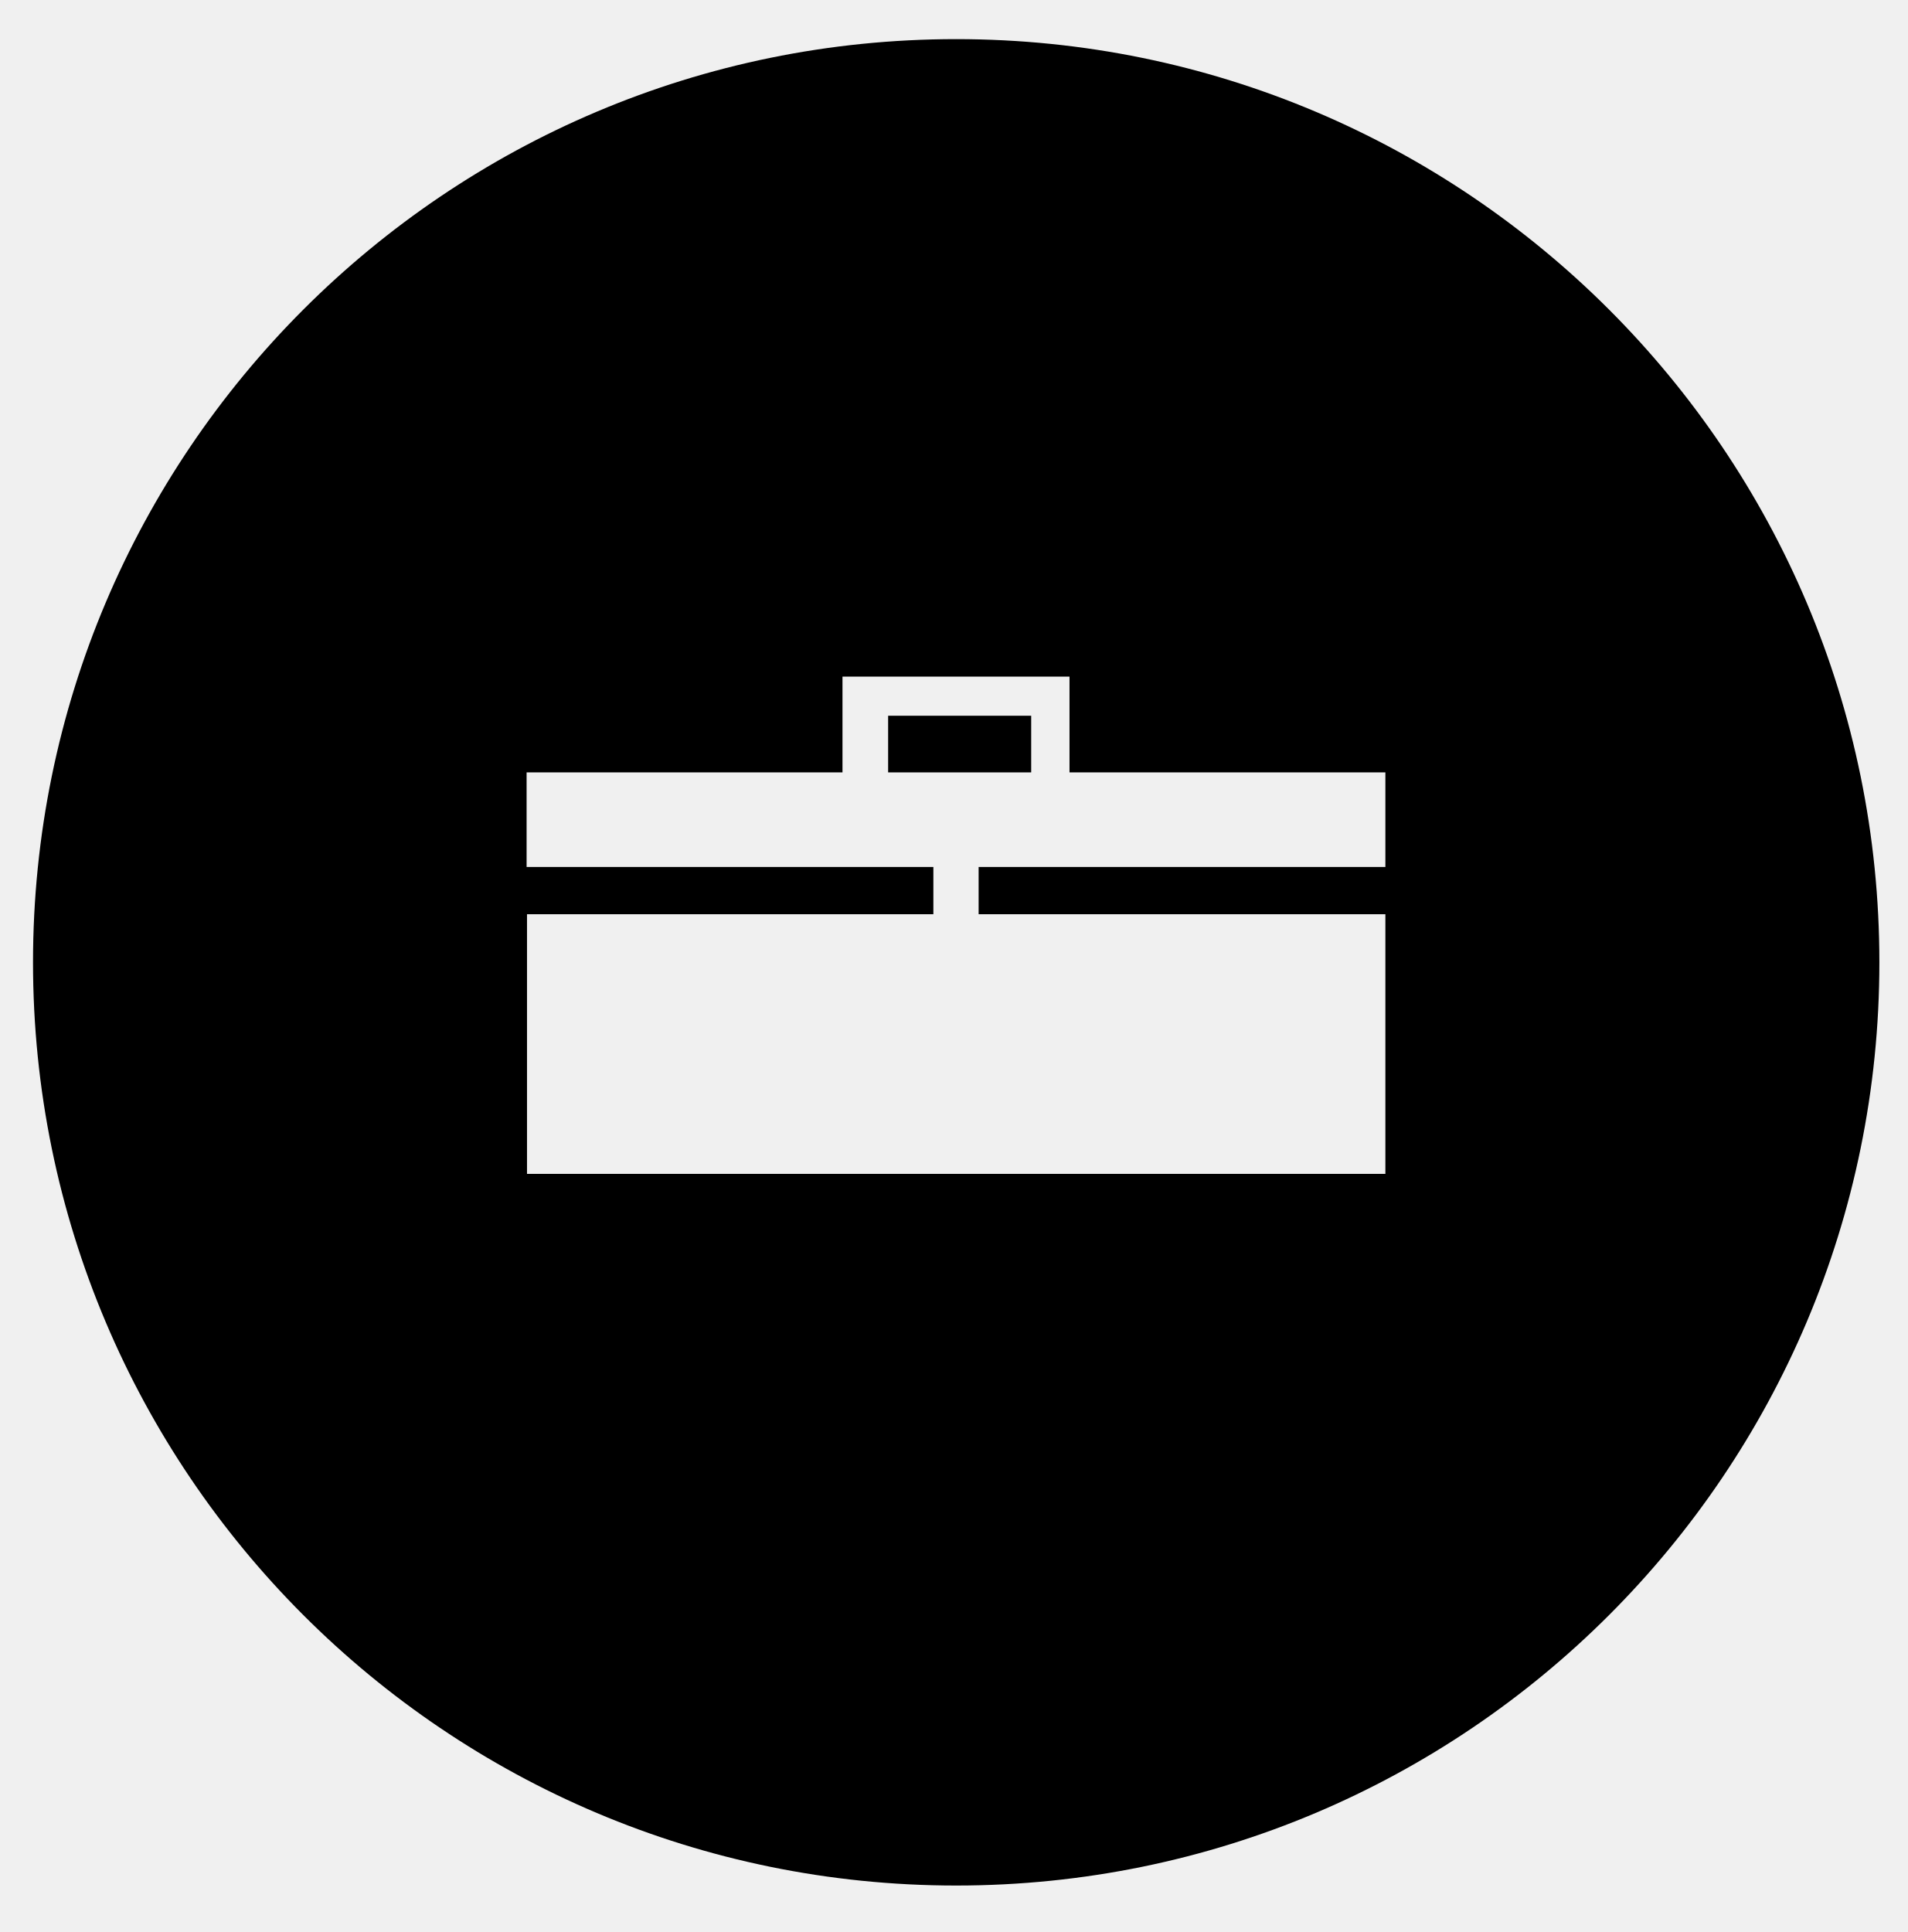
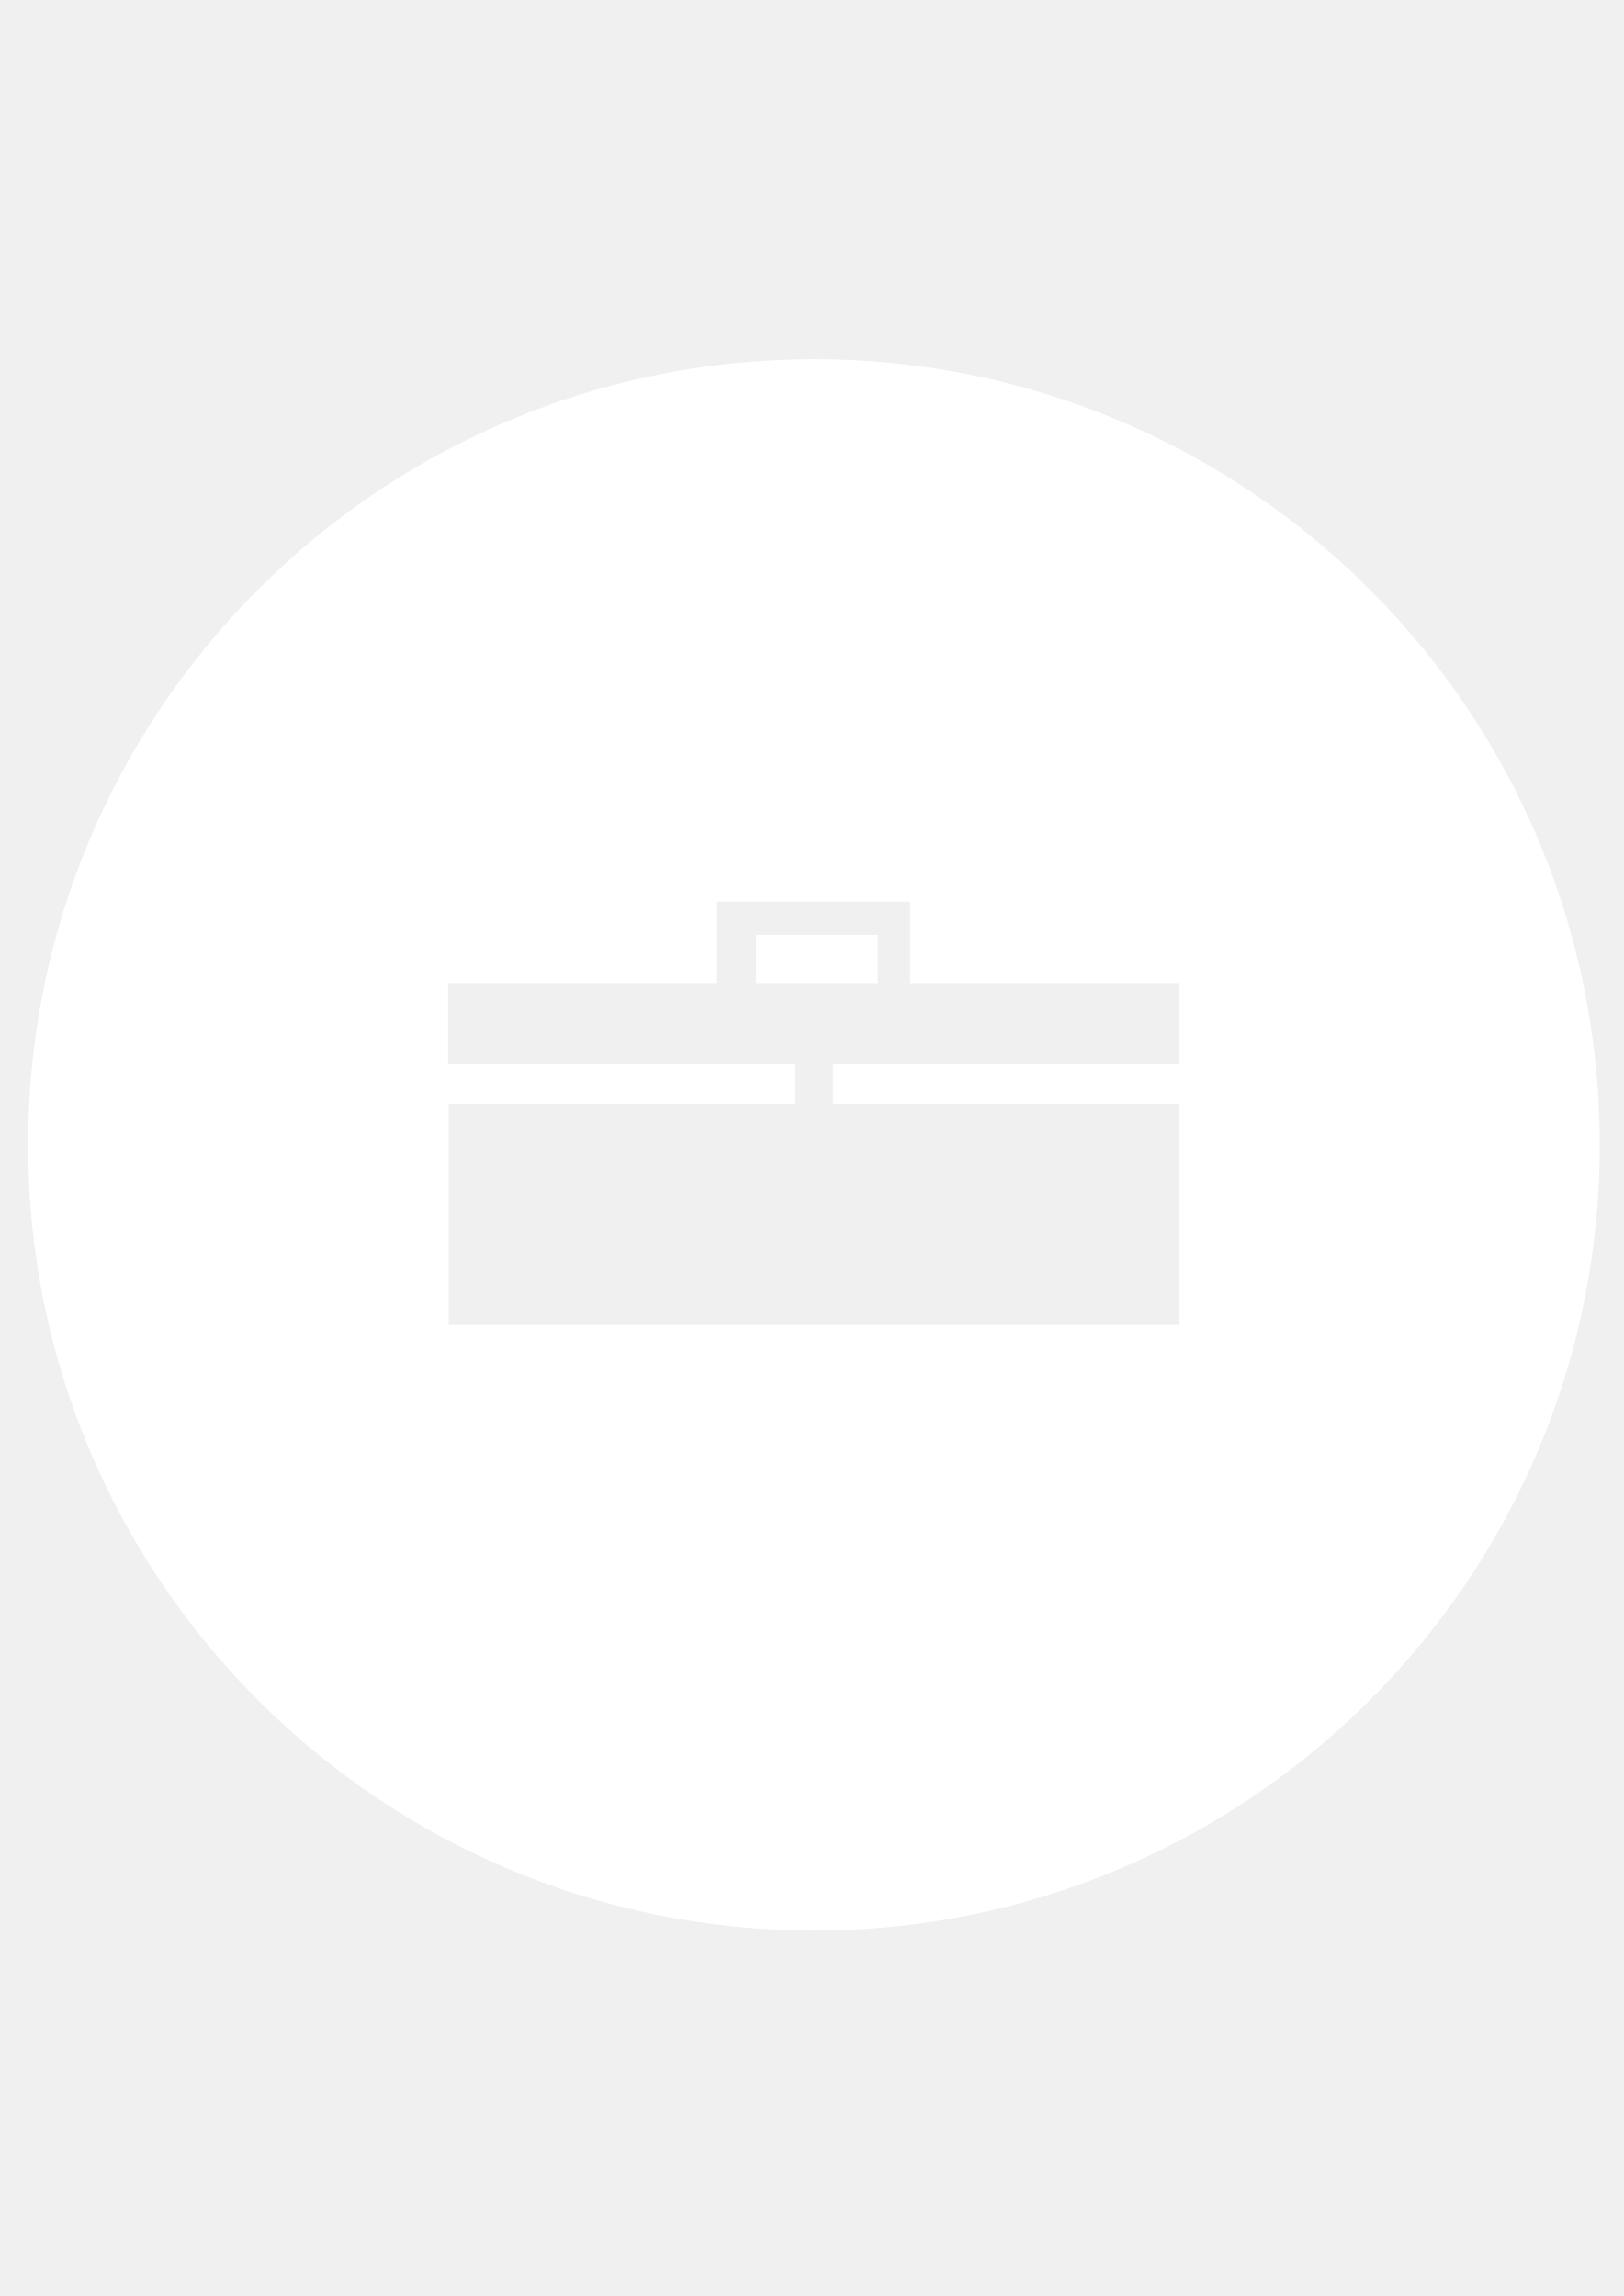
- <svg xmlns="http://www.w3.org/2000/svg" version="1.1" x="0px" y="0px" viewBox="0 0 468 474" enable-background="new 0 0 468 474" xml:space="preserve">
-   <g id="Layer_1">
+ <svg xmlns="http://www.w3.org/2000/svg" version="1.1" id="Layer_1" x="0px" y="0px" viewBox="0 0 595.3 841.9" enable-background="new 0 0 595.3 841.9" xml:space="preserve">
+   <g id="Layer_1_1_">
</g>
  <g id="Layer_2">
</g>
  <g id="Layer_3">
</g>
  <g id="Layer_4">
</g>
  <g id="Layer_5">
    <g>
-       <rect x="217.9" y="175.6" width="35.1" height="13.9" />
-       <path d="M234.6,9.6C109.5,9.6,8.1,111,8.1,236.1s101.4,226.5,226.5,226.5s226.5-101.4,226.5-226.5S359.7,9.6,234.6,9.6z     M339.9,212.7h-99.8v11.6h99.8v63.7H129.3v-63.7H229v-11.6h-99.8v-23.2h77.5V166h55.7v23.5h77.5V212.7z" />
+       <rect x="277.2" y="342.8" fill="#FFFFFF" width="44.6" height="17.7" />
+       <path fill="#FFFFFF" d="M298.4,131.7c-159.1,0-288.1,129-288.1,288.1s129,288.1,288.1,288.1s288.1-129,288.1-288.1    S457.5,131.7,298.4,131.7z M432.3,390H305.4v14.8h126.9v81H164.5v-81h126.8V390H164.3v-29.5h98.6v-29.9h70.8v29.9h98.6V390z" />
    </g>
  </g>
  <g id="Layer_6">
</g>
</svg>
